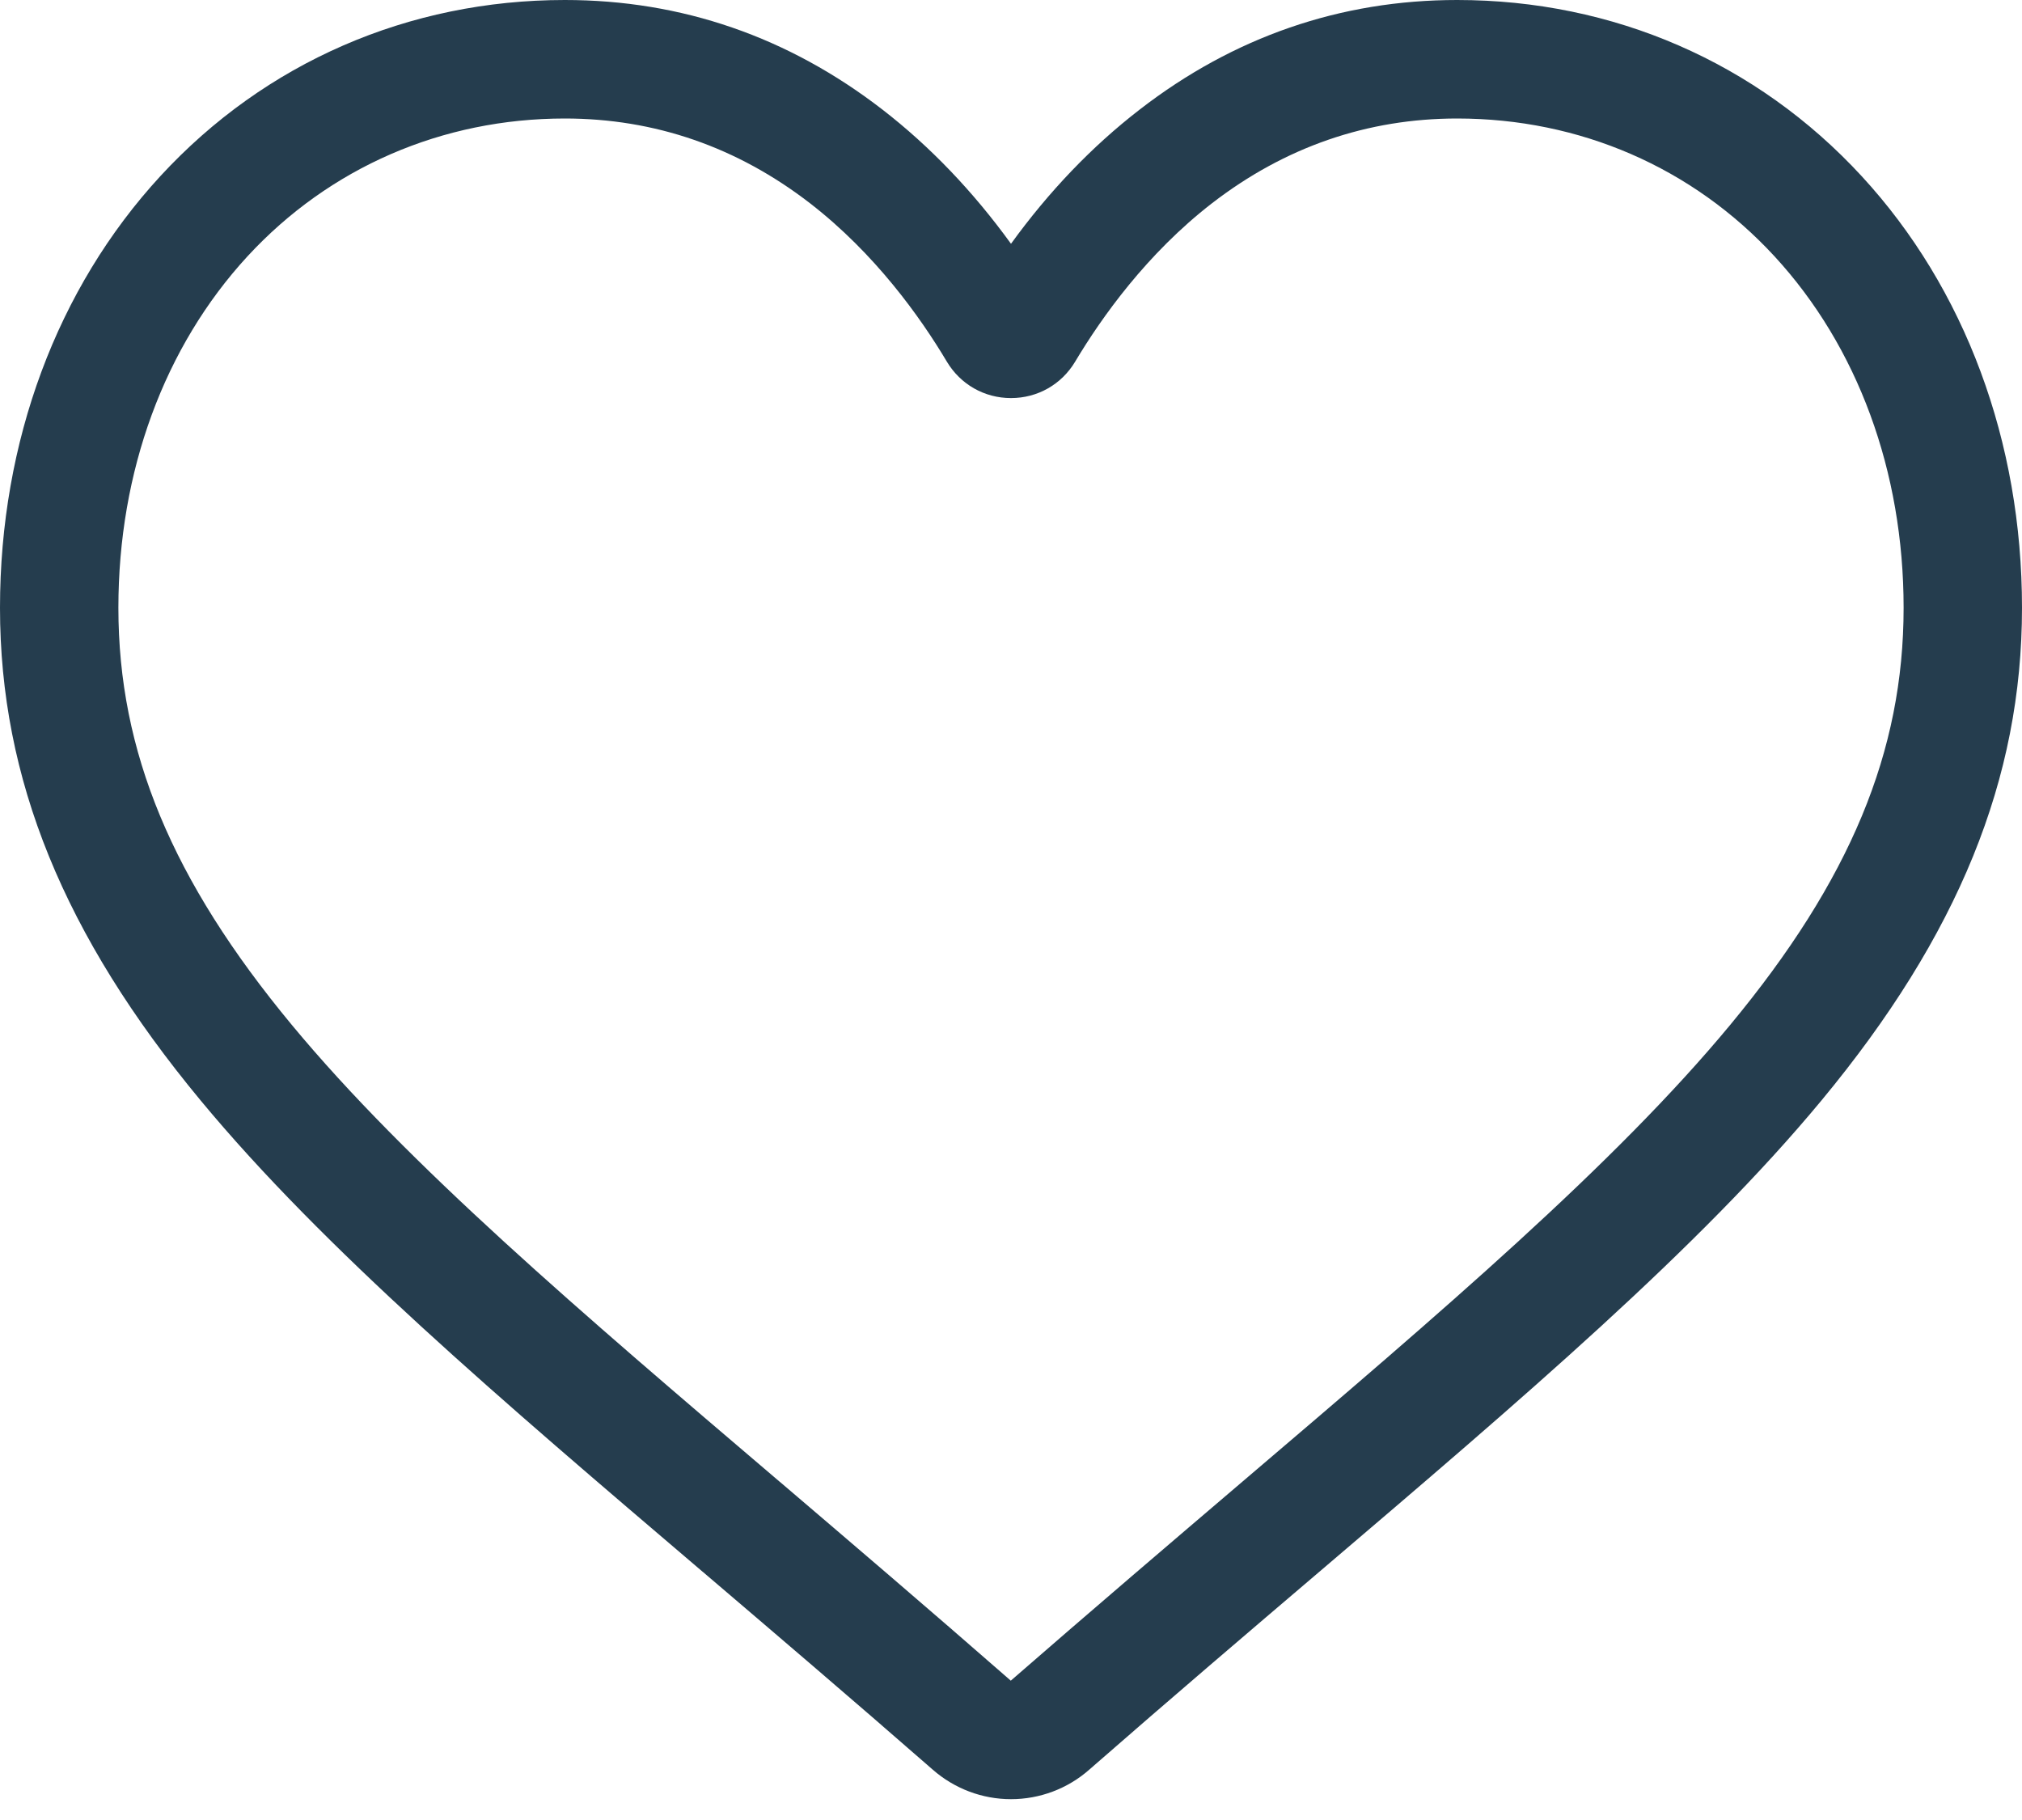
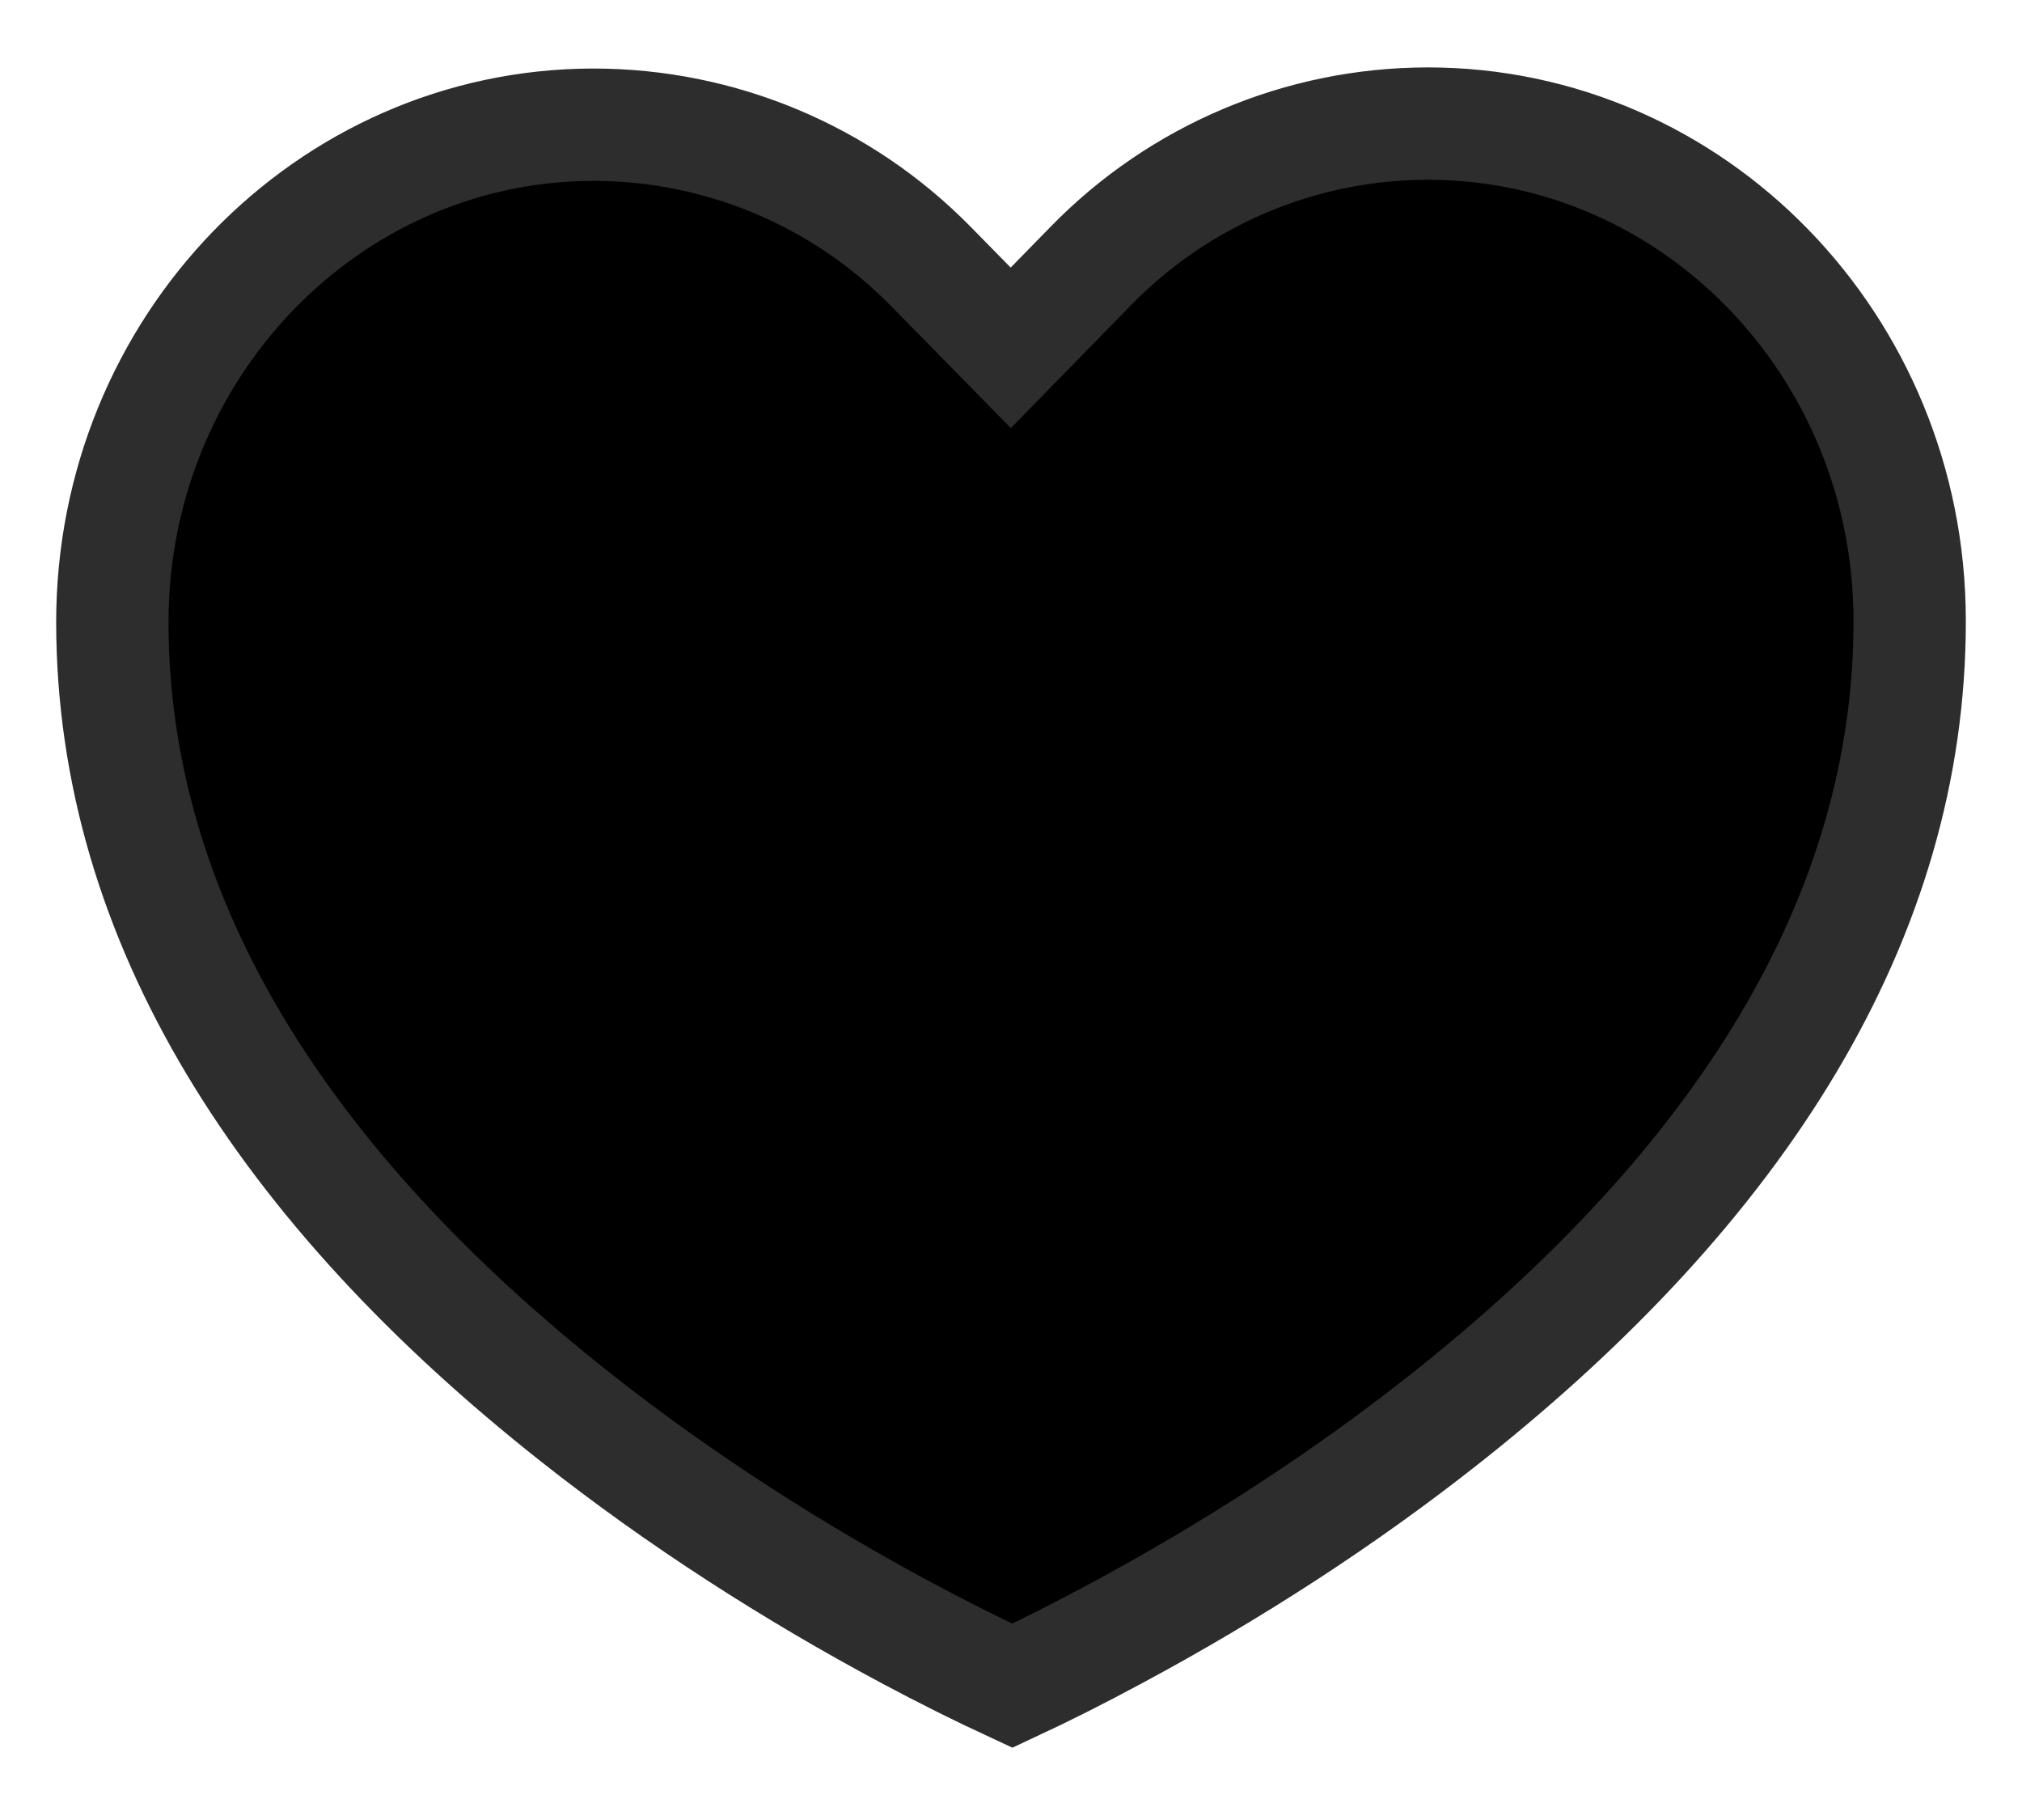
- <svg xmlns="http://www.w3.org/2000/svg" width="20" height="18" viewBox="0 0 20 18" fill="none">
-   <path d="M10 17.794C9.715 17.794 9.441 17.69 9.227 17.503C8.419 16.797 7.64 16.133 6.953 15.547L6.949 15.544C4.934 13.827 3.194 12.344 1.984 10.883C0.63 9.25 0 7.702 0 6.011C0 4.367 0.564 2.851 1.587 1.741C2.622 0.618 4.042 0 5.587 0C6.742 0 7.799 0.365 8.73 1.085C9.199 1.448 9.625 1.893 10 2.411C10.375 1.893 10.801 1.448 11.271 1.085C12.201 0.365 13.258 0 14.413 0C15.957 0 17.378 0.618 18.413 1.741C19.437 2.851 20 4.367 20 6.011C20 7.702 19.37 9.25 18.017 10.883C16.806 12.344 15.066 13.827 13.051 15.544C12.363 16.13 11.583 16.795 10.773 17.503C10.559 17.691 10.284 17.794 10 17.794ZM5.587 1.172C4.374 1.172 3.259 1.656 2.448 2.535C1.625 3.428 1.171 4.662 1.171 6.011C1.171 7.433 1.7 8.705 2.886 10.136C4.031 11.518 5.736 12.971 7.709 14.652L7.713 14.655C8.402 15.243 9.184 15.91 9.998 16.622C10.817 15.909 11.6 15.241 12.291 14.652C14.265 12.97 15.969 11.518 17.114 10.136C18.3 8.705 18.829 7.433 18.829 6.011C18.829 4.662 18.375 3.428 17.552 2.535C16.741 1.656 15.626 1.172 14.413 1.172C13.524 1.172 12.708 1.454 11.987 2.011C11.345 2.508 10.898 3.136 10.635 3.576C10.5 3.802 10.263 3.937 10 3.937C9.737 3.937 9.5 3.802 9.365 3.576C9.103 3.136 8.655 2.508 8.013 2.011C7.292 1.454 6.476 1.172 5.587 1.172Z" fill="#253D4E" />
+ <svg width="20" height="18" viewBox="0 0 18 16" class="heart_icon">
+   <path d="M9.012,14.905 C8.729,14.774 8.415,14.618 8.076,14.437 C7.069,13.898 6.062,13.256 5.126,12.517 C2.529,10.466 1.003,8.095 1,5.442 C0.998,2.992 2.922,1.012 5.283,1.01 C6.411,1.01 7.492,1.463 8.283,2.268 L8.998,2.996 L9.712,2.266 C10.5,1.458 11.579,1.002 12.707,1 L12.706,1 C15.069,0.998 16.997,2.97 17,5.421 C17.004,8.077 15.481,10.453 12.885,12.512 C11.952,13.252 10.948,13.895 9.943,14.435 C9.606,14.617 9.293,14.774 9.012,14.905 Z" stroke="#2D2D2D" stroke-width="1" />
</svg>
